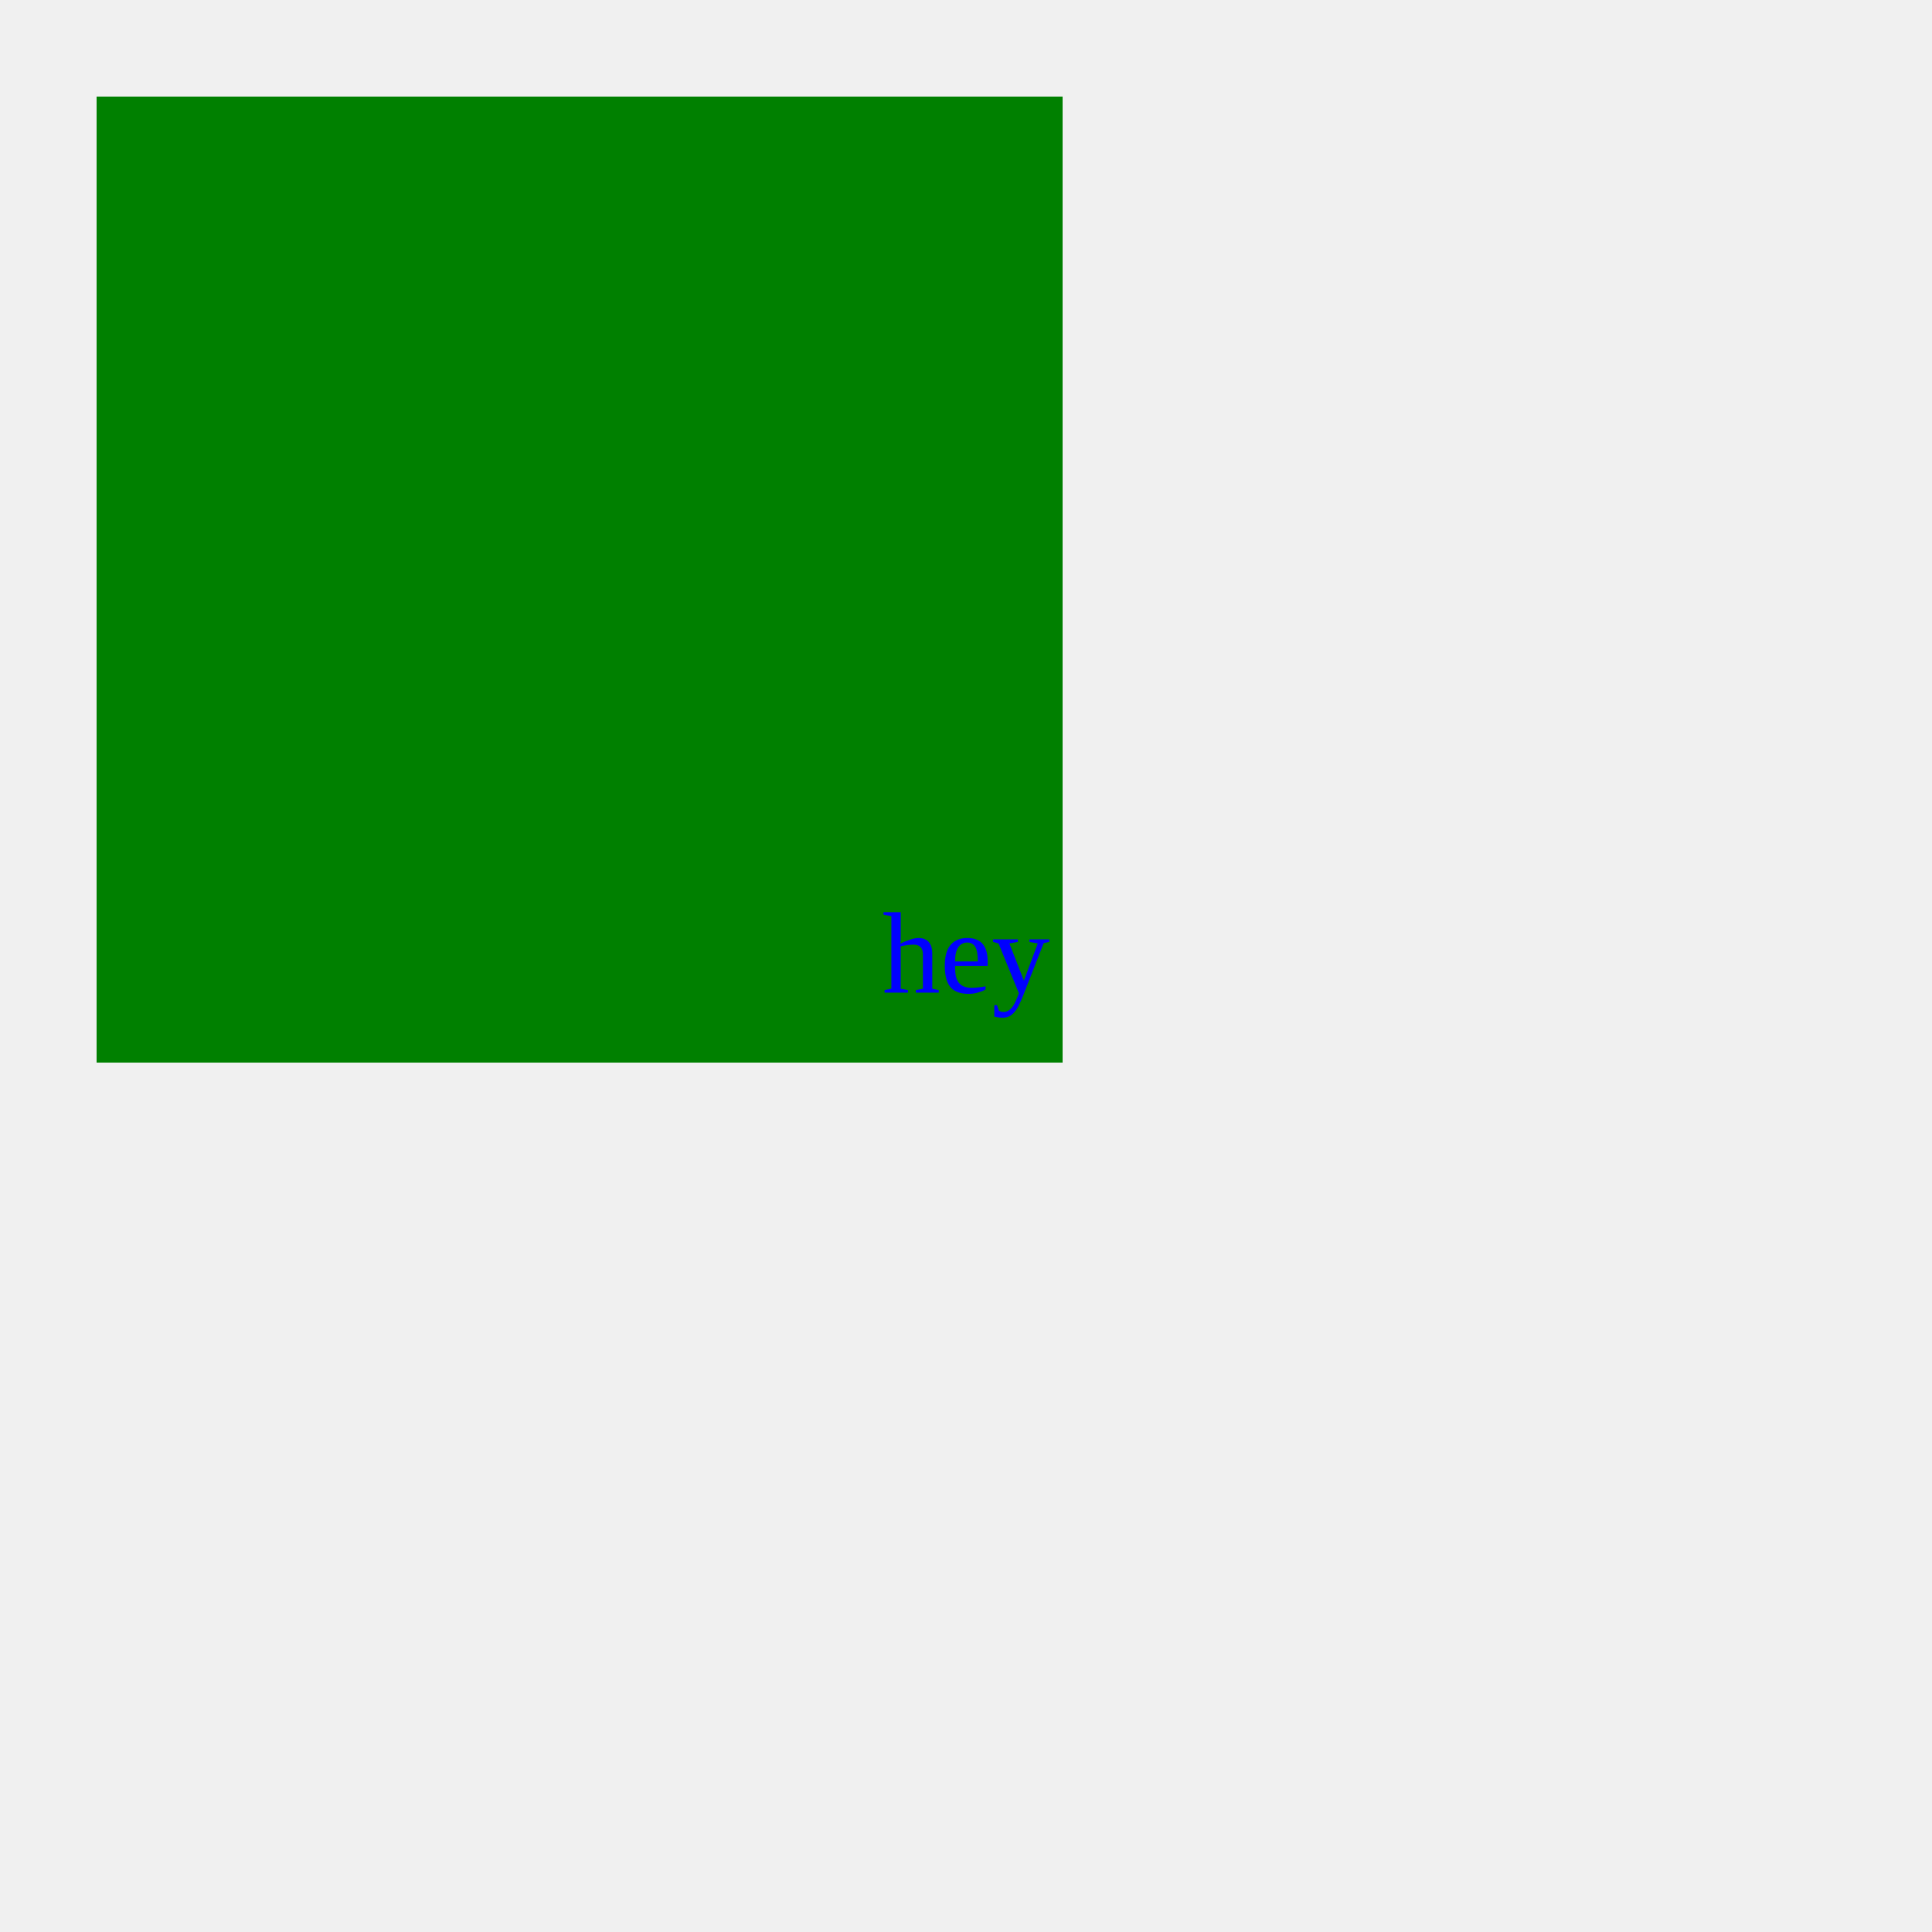
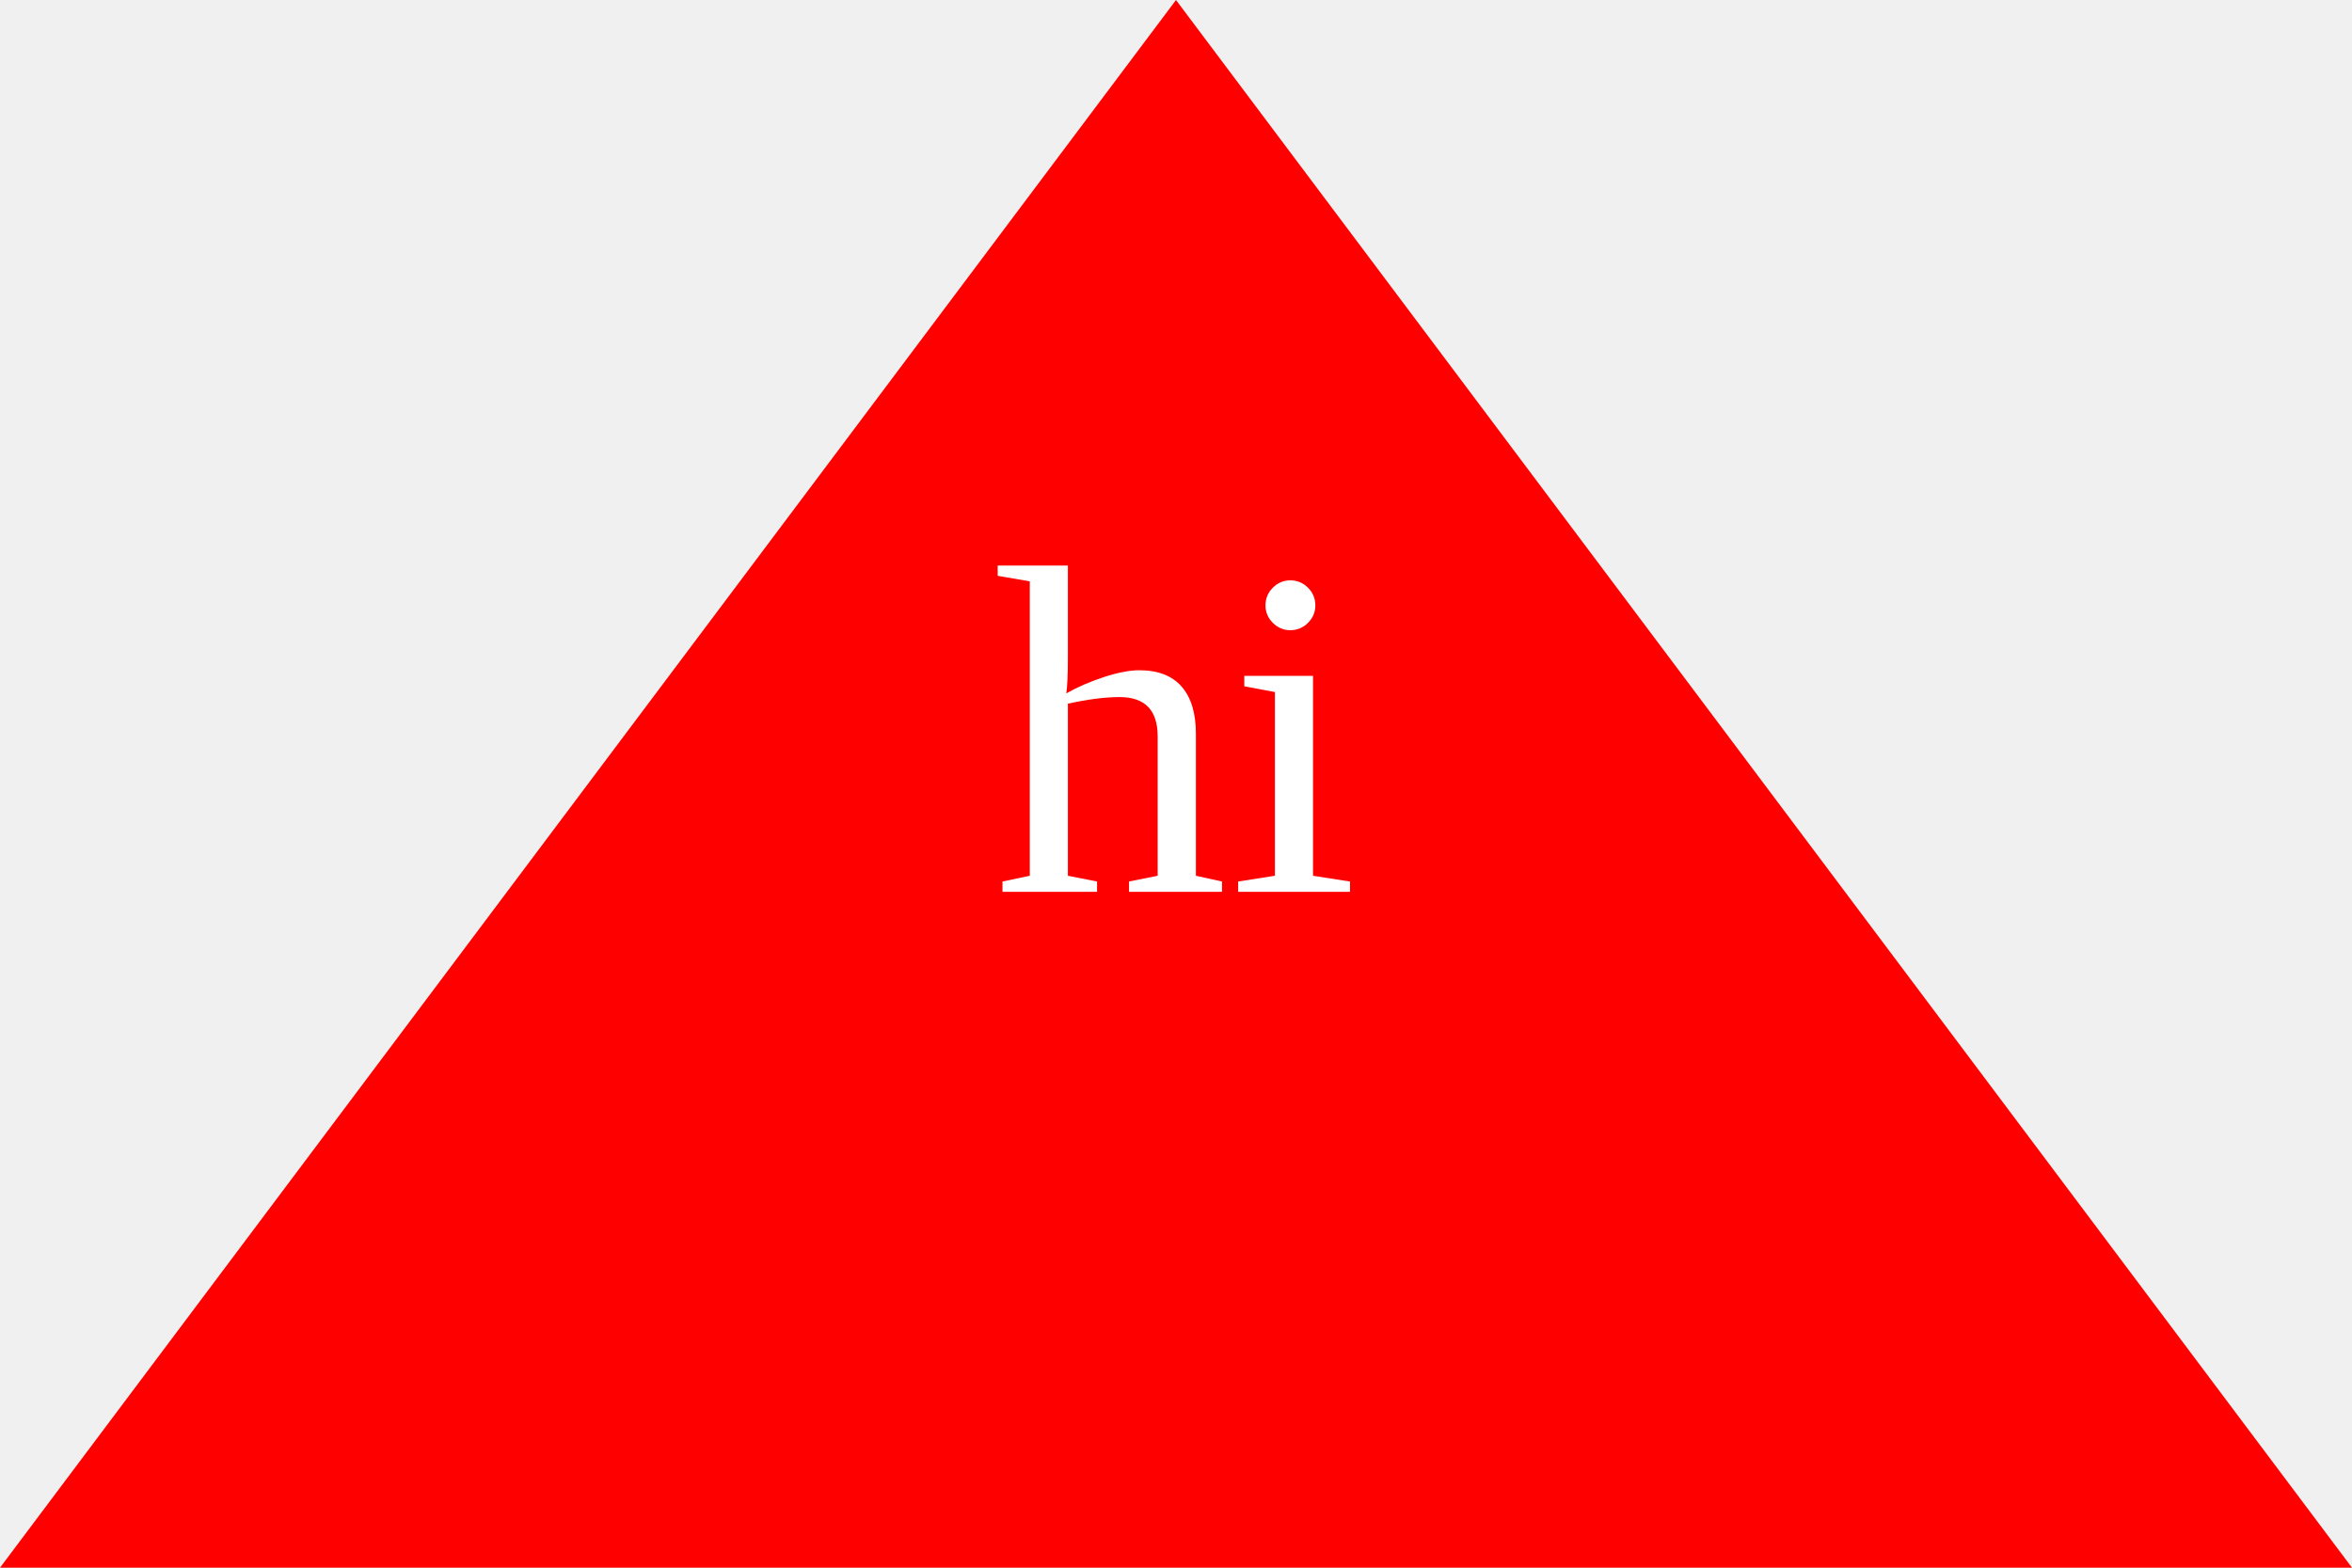
- <svg xmlns="http://www.w3.org/2000/svg" width="200" height="200">
-   <rect x="10" y="10" width="100" height="100" fill="green" />
-   <text x="50%" y="50%" dominant-baseline="middle" text-anchor="middle" fill="blue">hey</text>
+ <svg xmlns="http://www.w3.org/2000/svg" width="300" height="200">
+   <polygon points="150,0 0,200 300,200" fill="#ff0000" />
+   <text x="50%" y="50%" dominant-baseline="middle" font-size="60" text-anchor="middle" fill="white">hi</text>
</svg>
